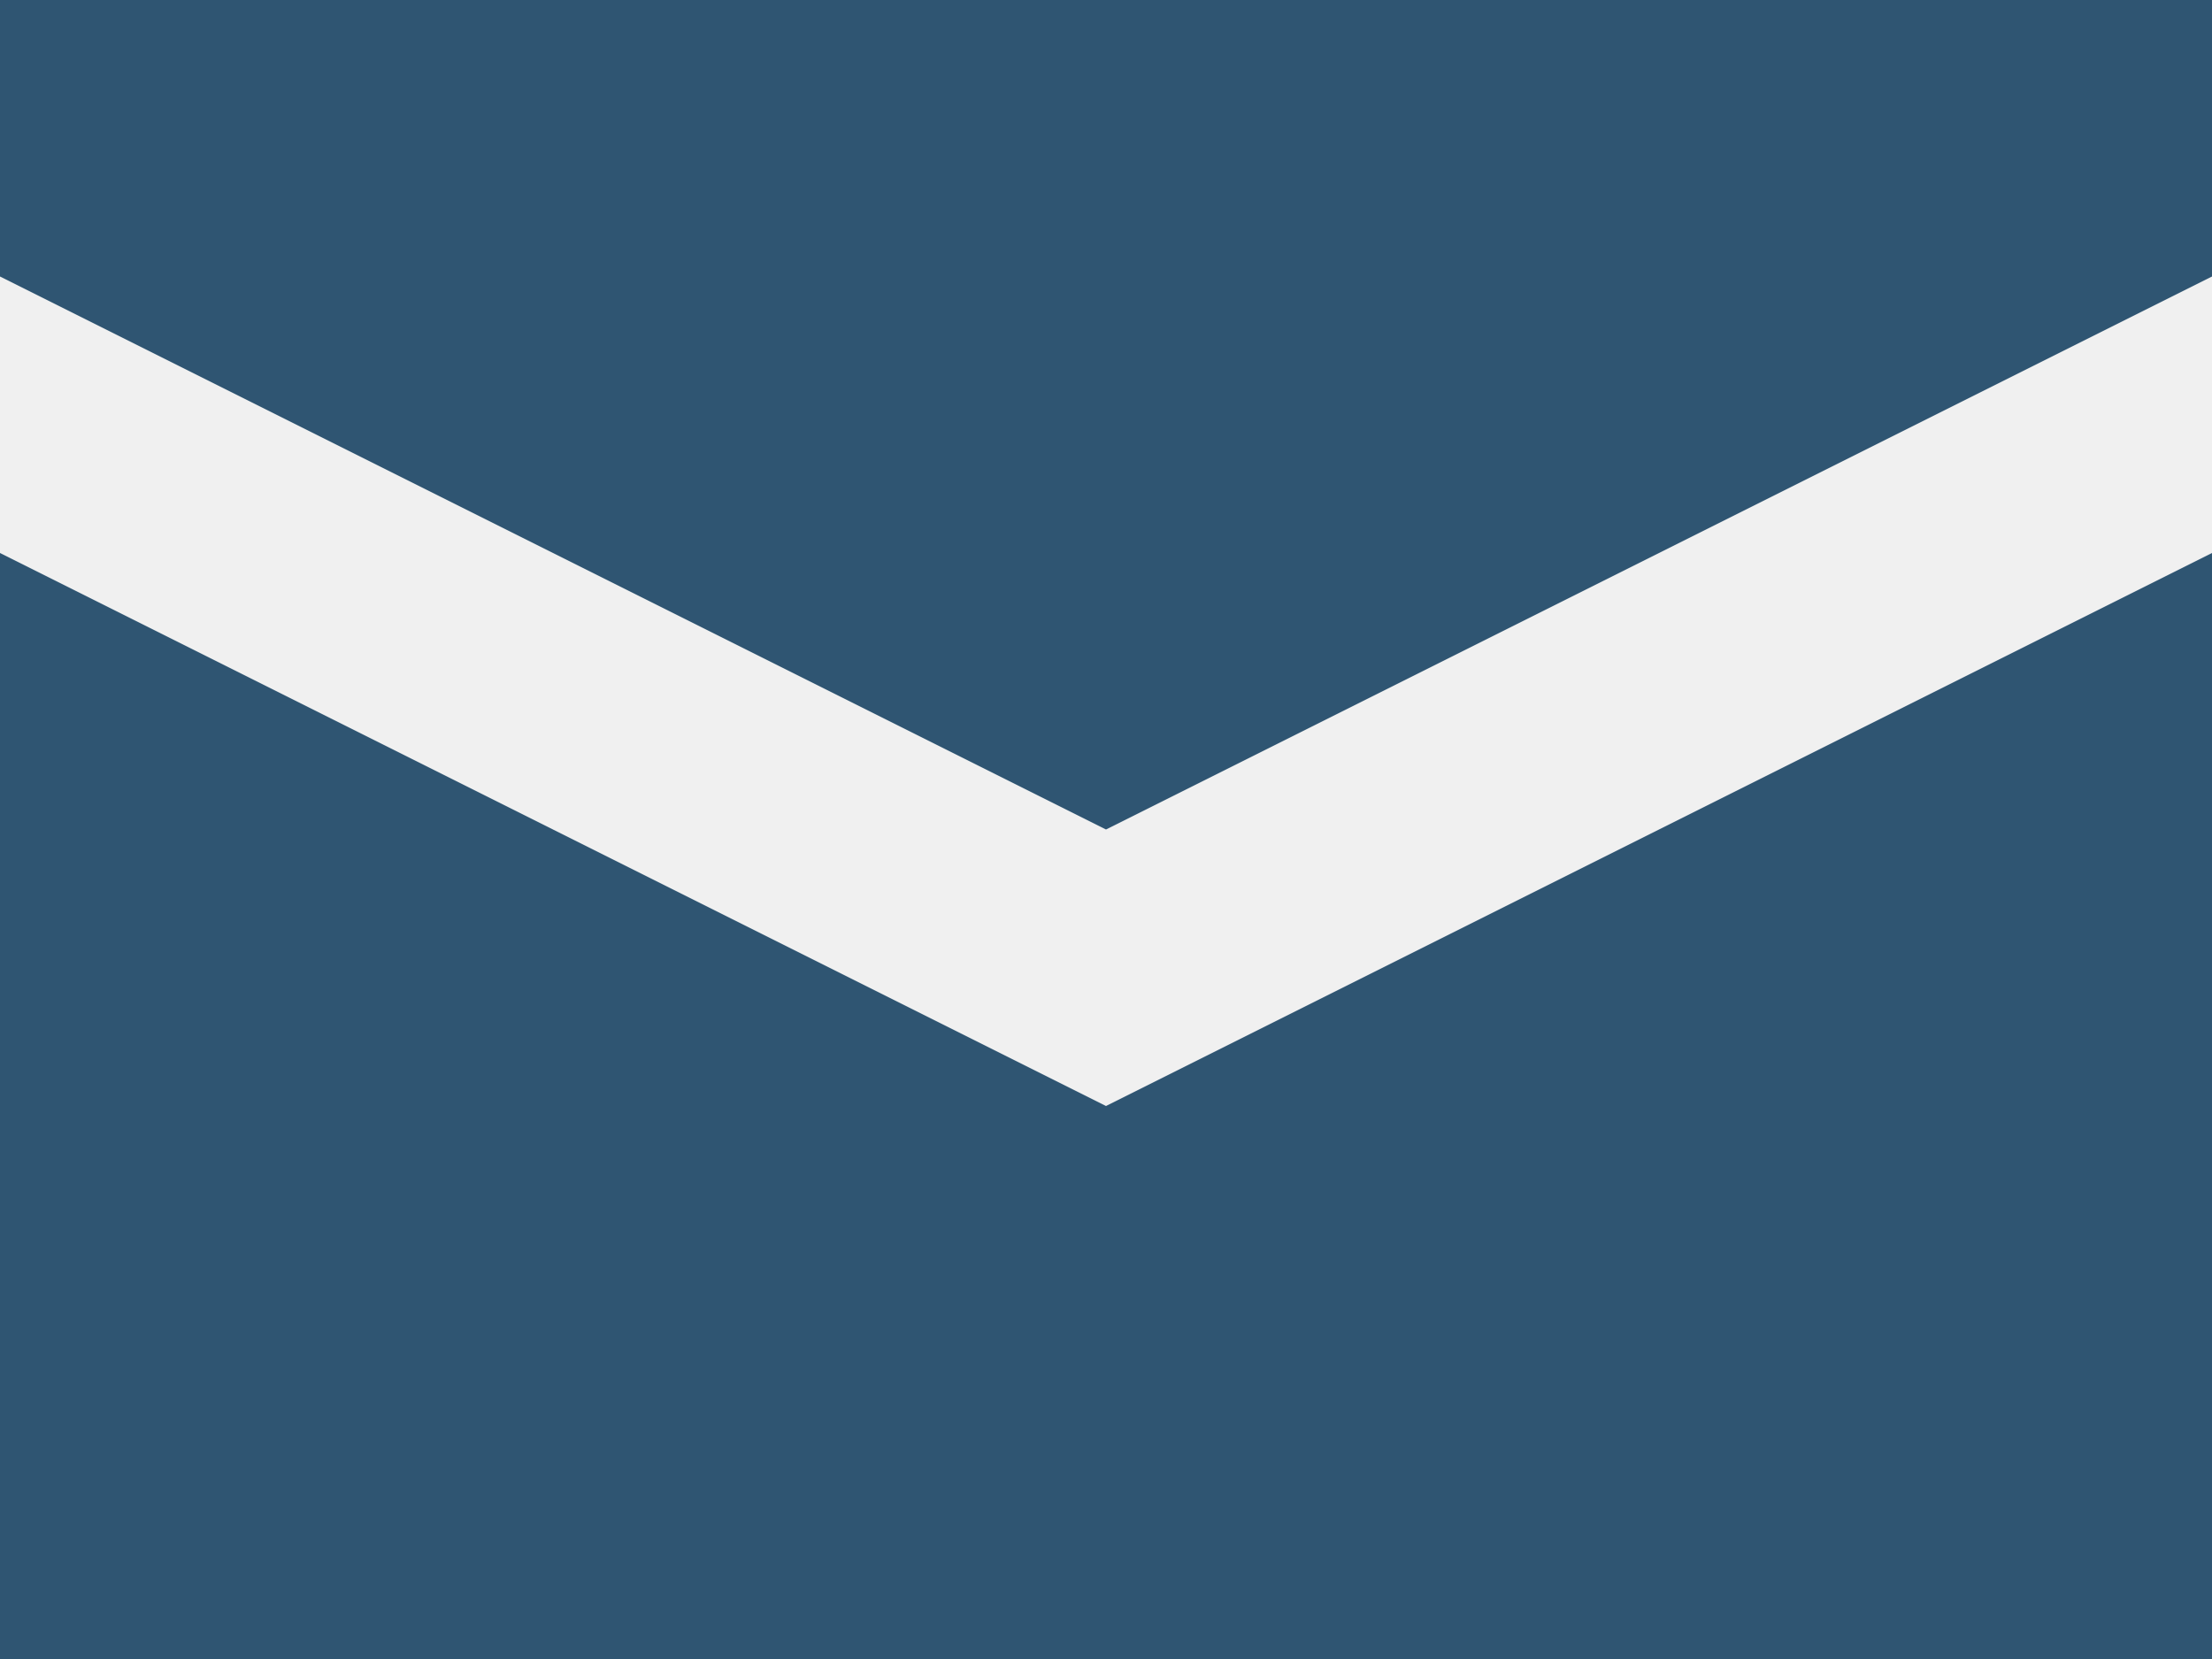
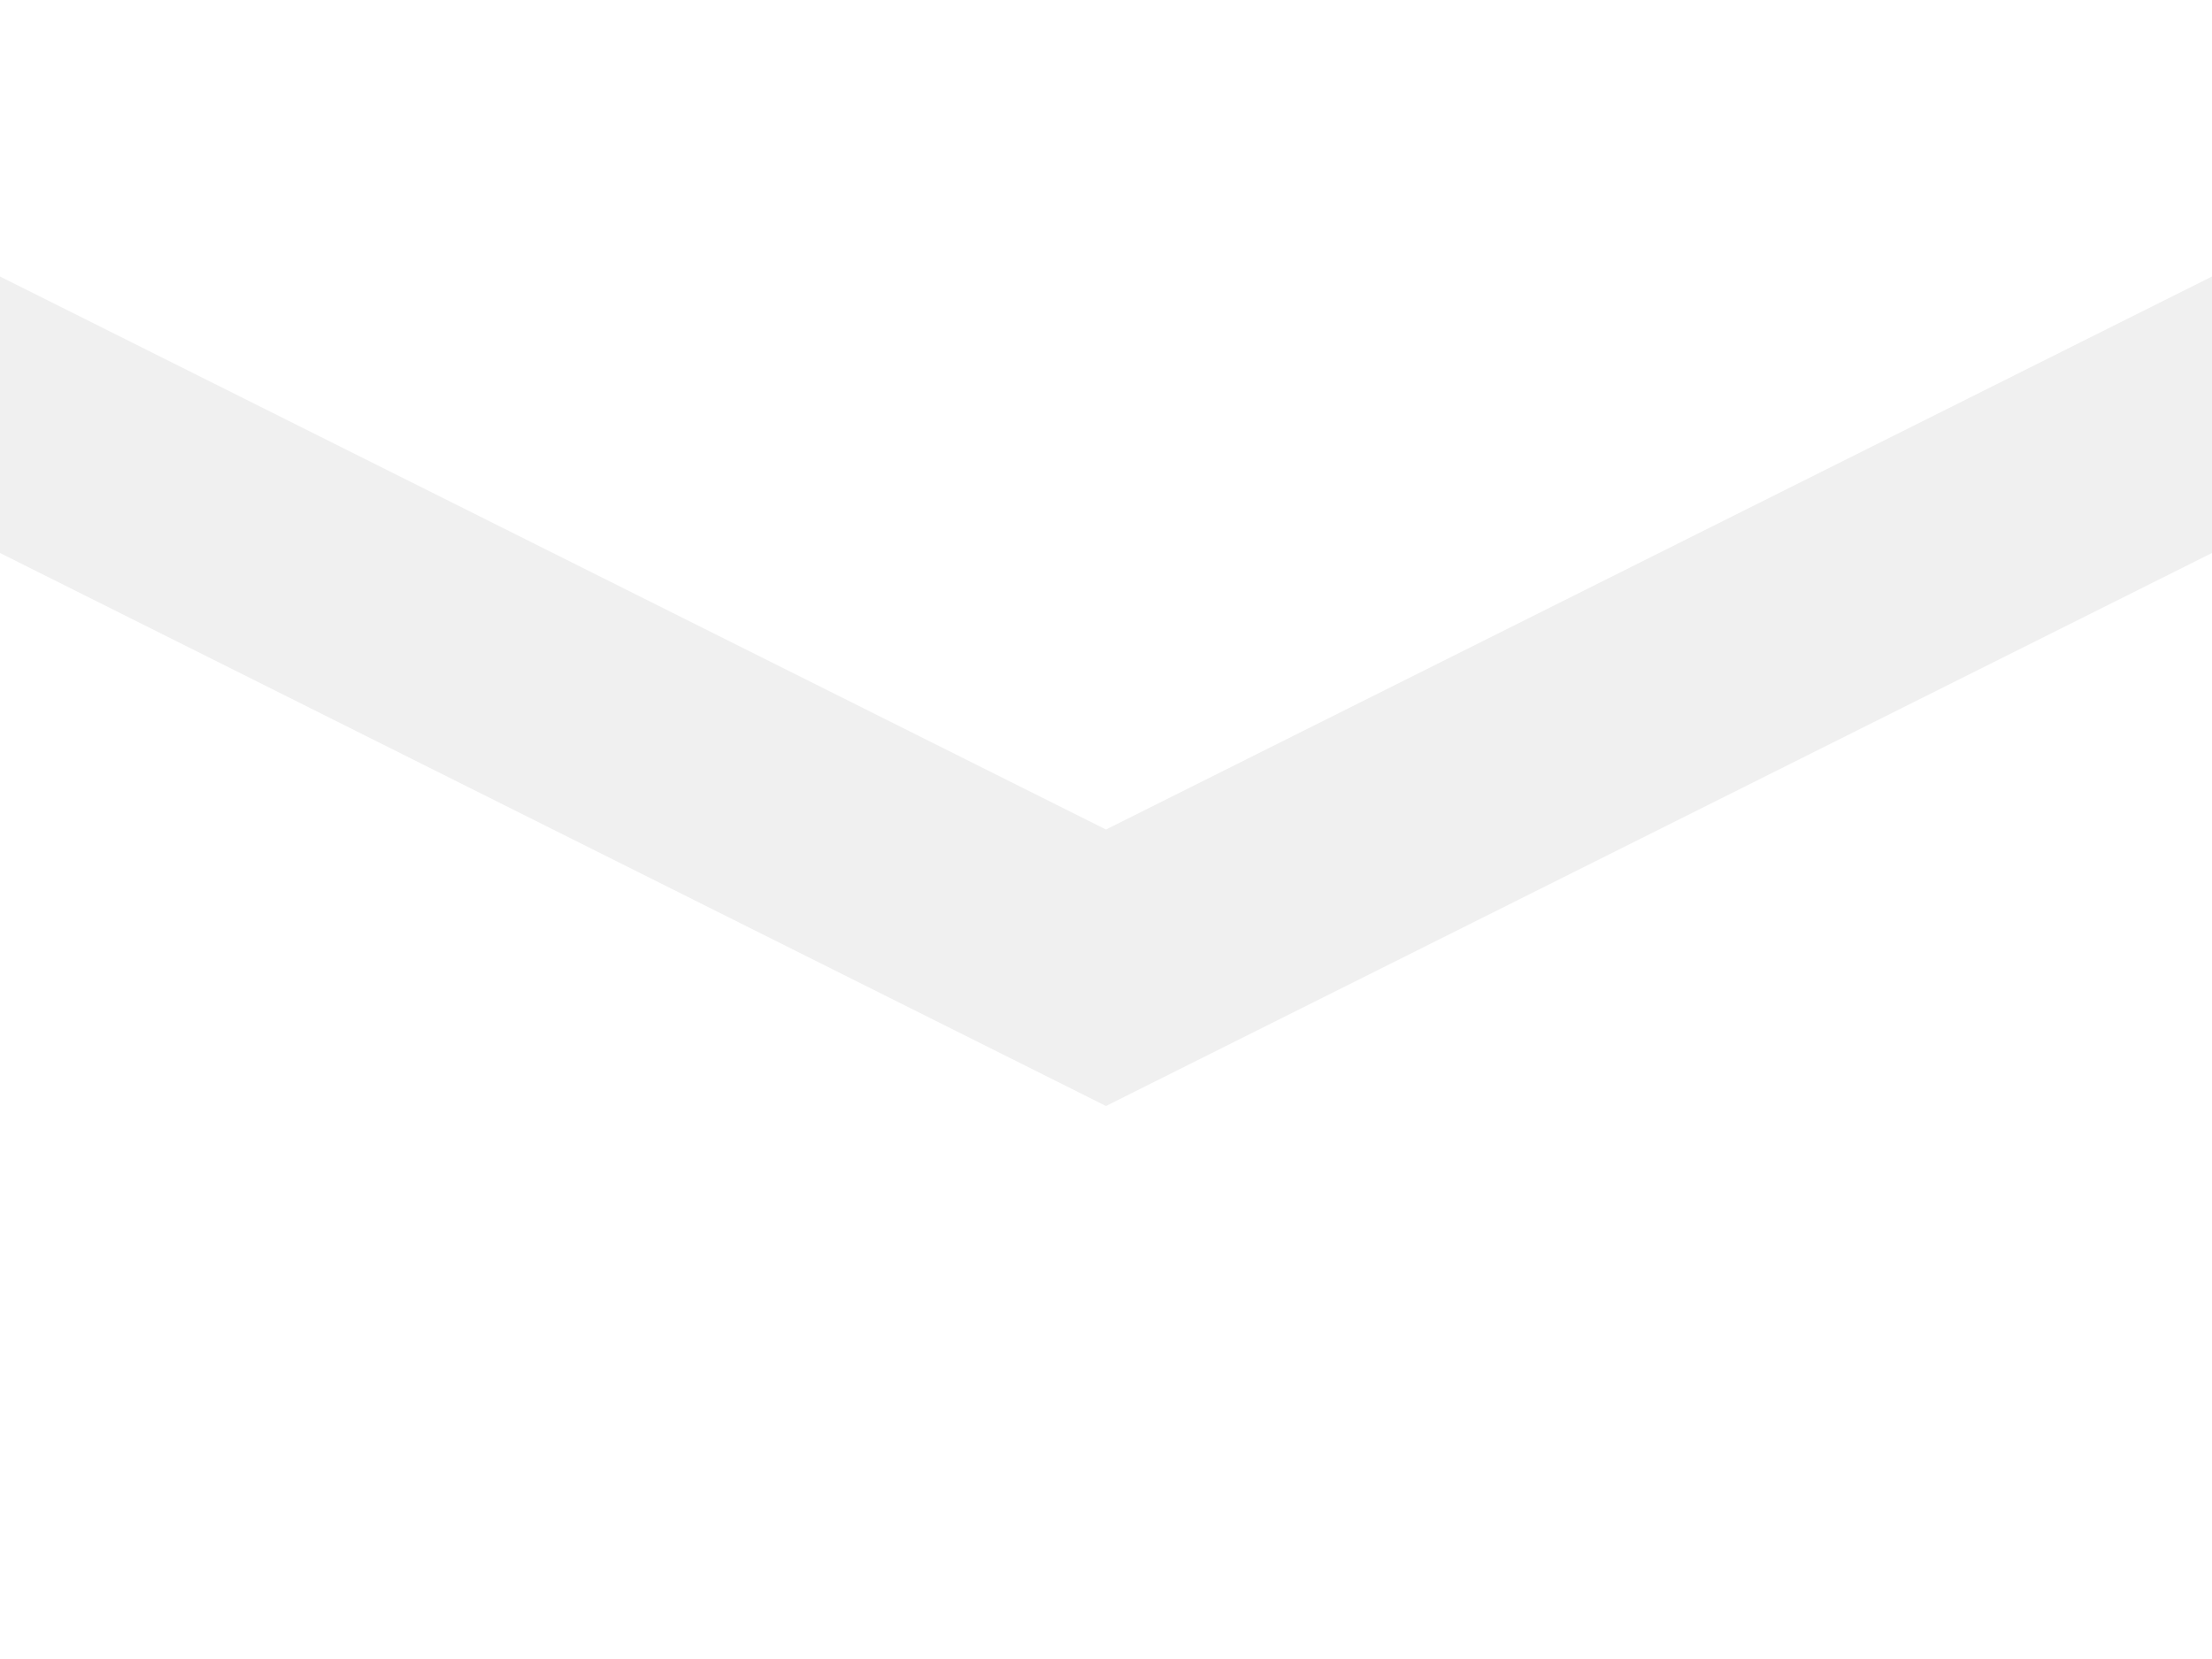
<svg xmlns="http://www.w3.org/2000/svg" id="Layer_1" data-name="Layer 1" width="64" height="48" viewBox="0 0 64 48">
  <defs>
-     <style>.cls-1{fill:#2f5572;}</style>
+     <style>.cls-1{fill:#FFFFFF;}</style>
  </defs>
  <path class="cls-1" d="M0,0V8L32,24,64,8V0H0ZM0,16V48H64V16L32,32Z" />
</svg>
